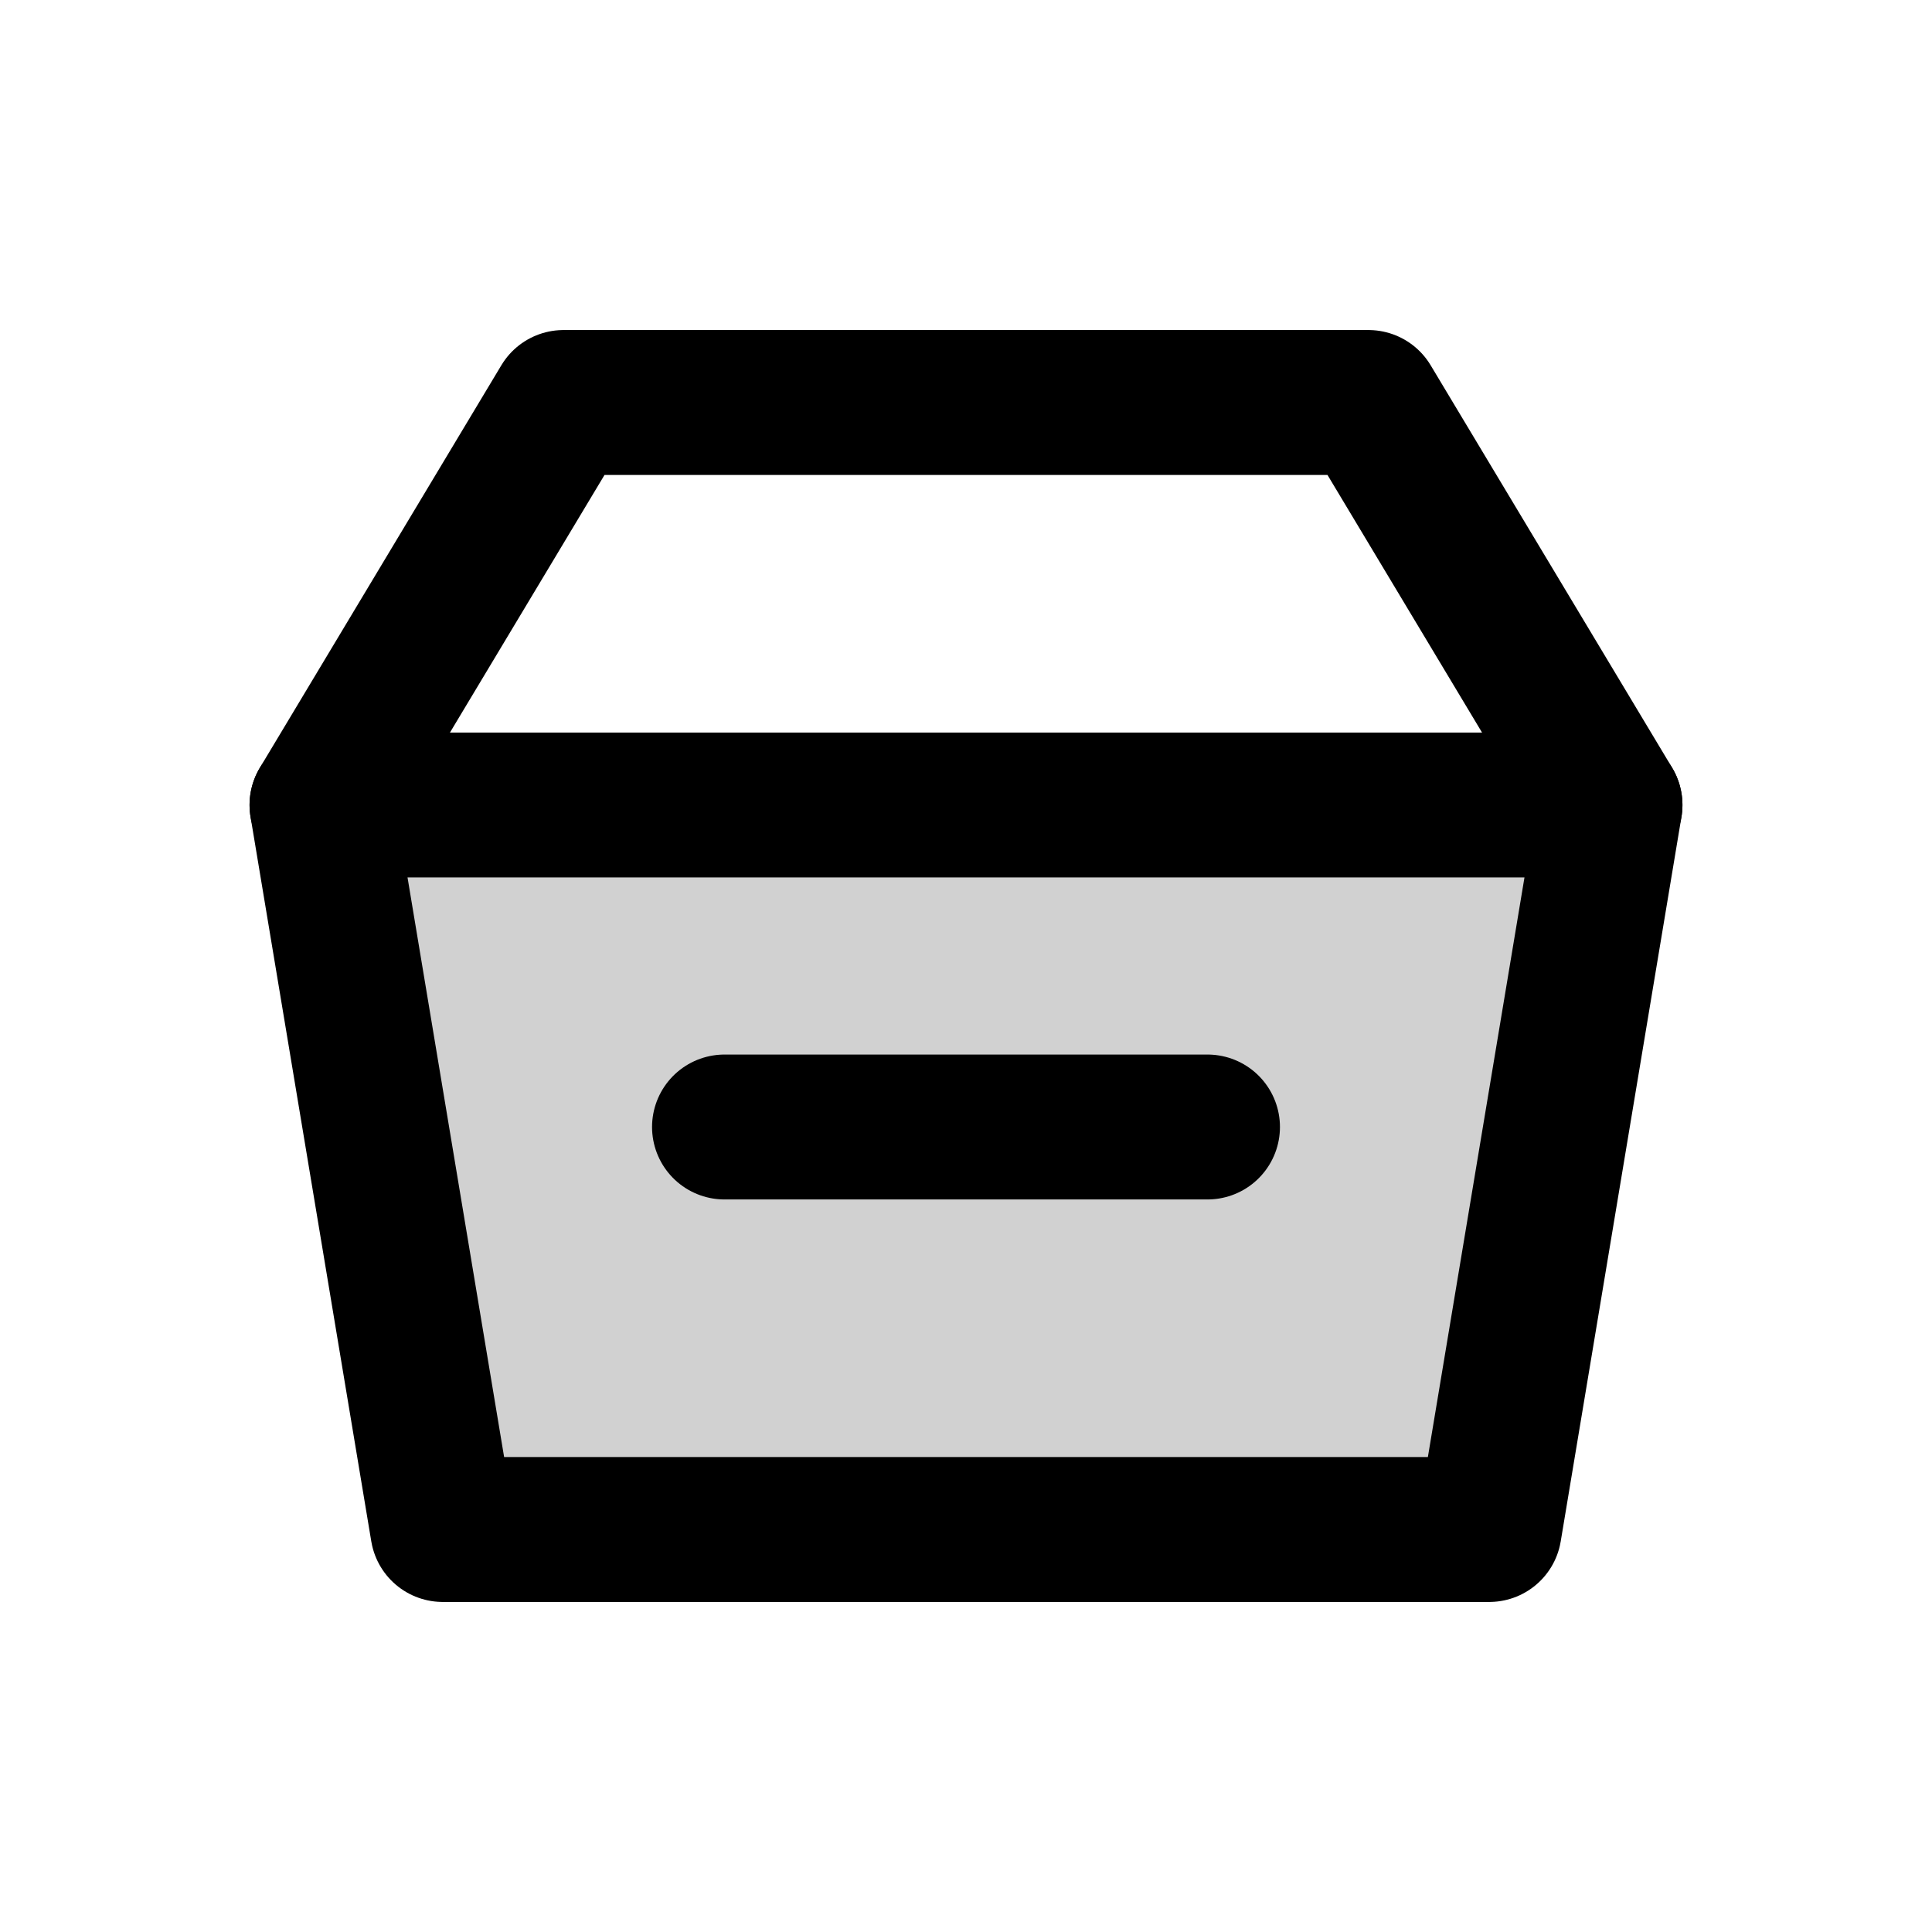
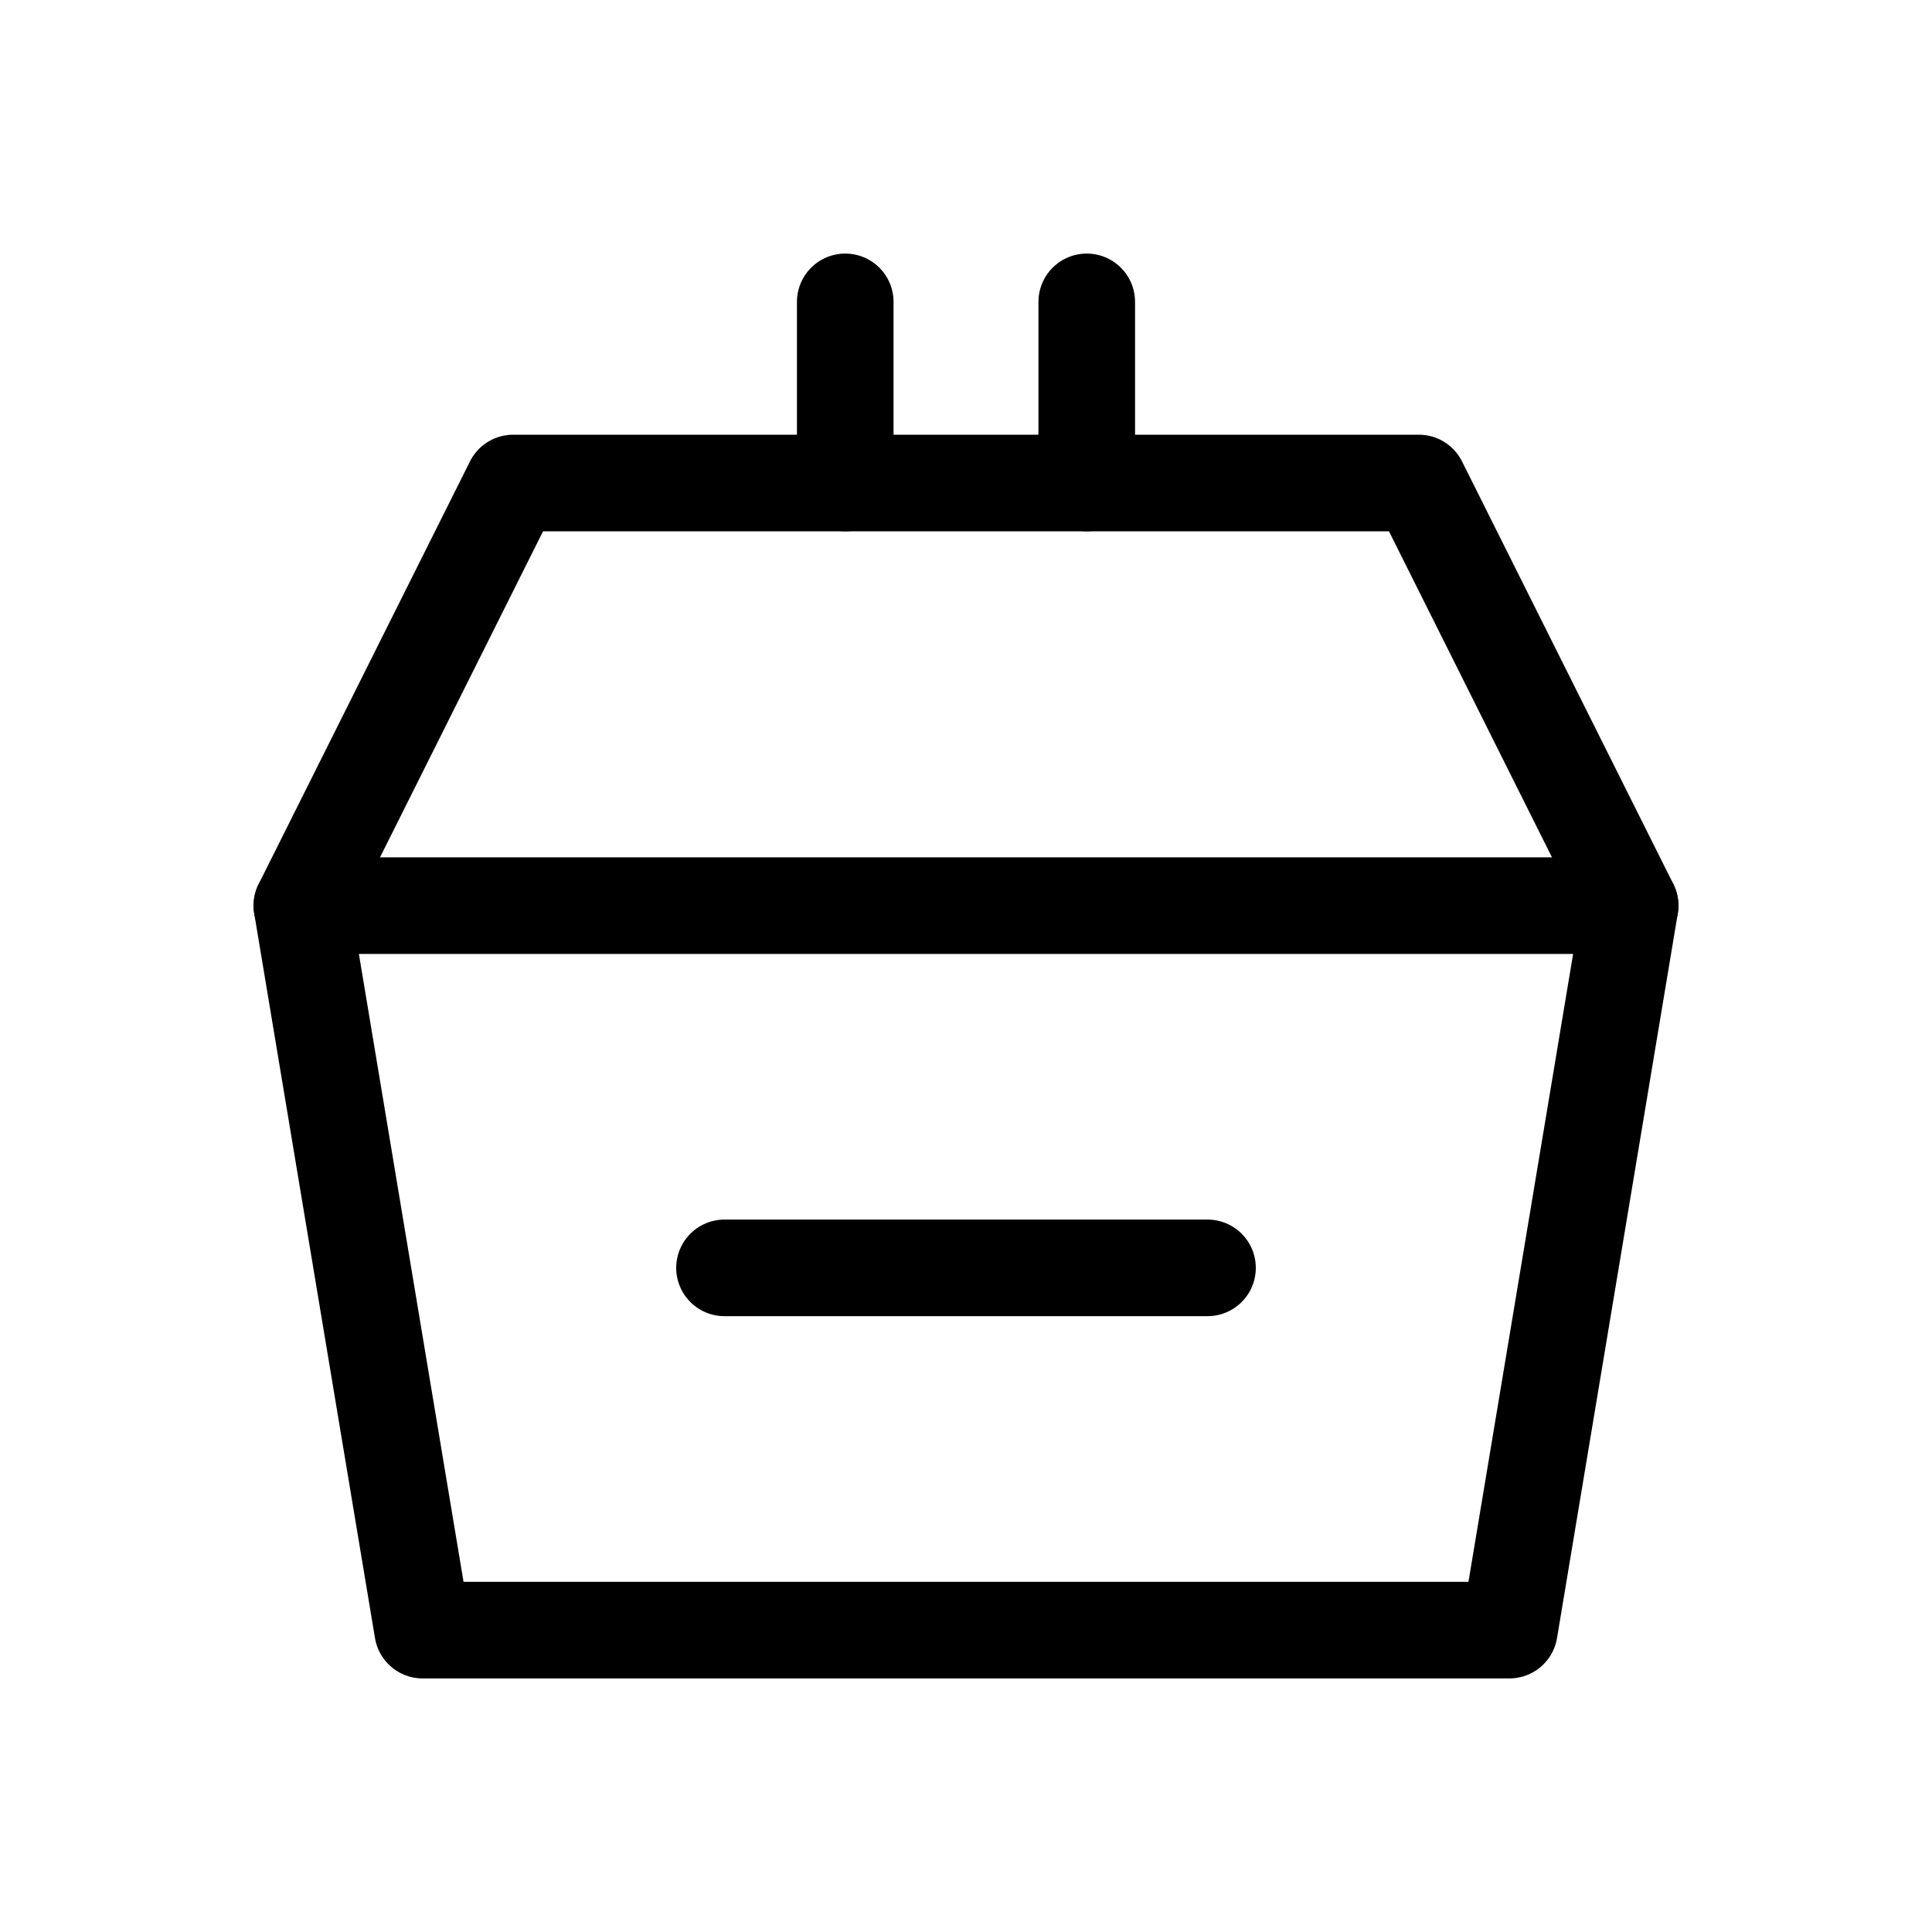
- <svg xmlns="http://www.w3.org/2000/svg" viewBox="0 0 24 24" fill="none" stroke="currentColor" stroke-width="1.8" stroke-linecap="round" stroke-linejoin="round" role="img" aria-label="Picnic">
-   <path d="M4 10h16l-1.5 9h-13z" fill="currentColor" opacity=".18" stroke="none" />
-   <path d="M4 10h16l-1.5 9h-13z" />
-   <path d="M4 10 7 5h10l3 5" />
-   <path d="M9 14h6" />
+ <svg xmlns="http://www.w3.org/2000/svg" viewBox="0 0 32 32" fill="none" stroke="currentColor" stroke-width="1.6" stroke-linecap="round" stroke-linejoin="round" role="img" aria-label="Picnic">
+   <path d="M5 15h22l-2 12H7z" />
+   <path d="M5 15l3.5-7h15l3.5 7" />
+   <path d="M12 21h8M14 8V5M18 8V5" />
</svg>
